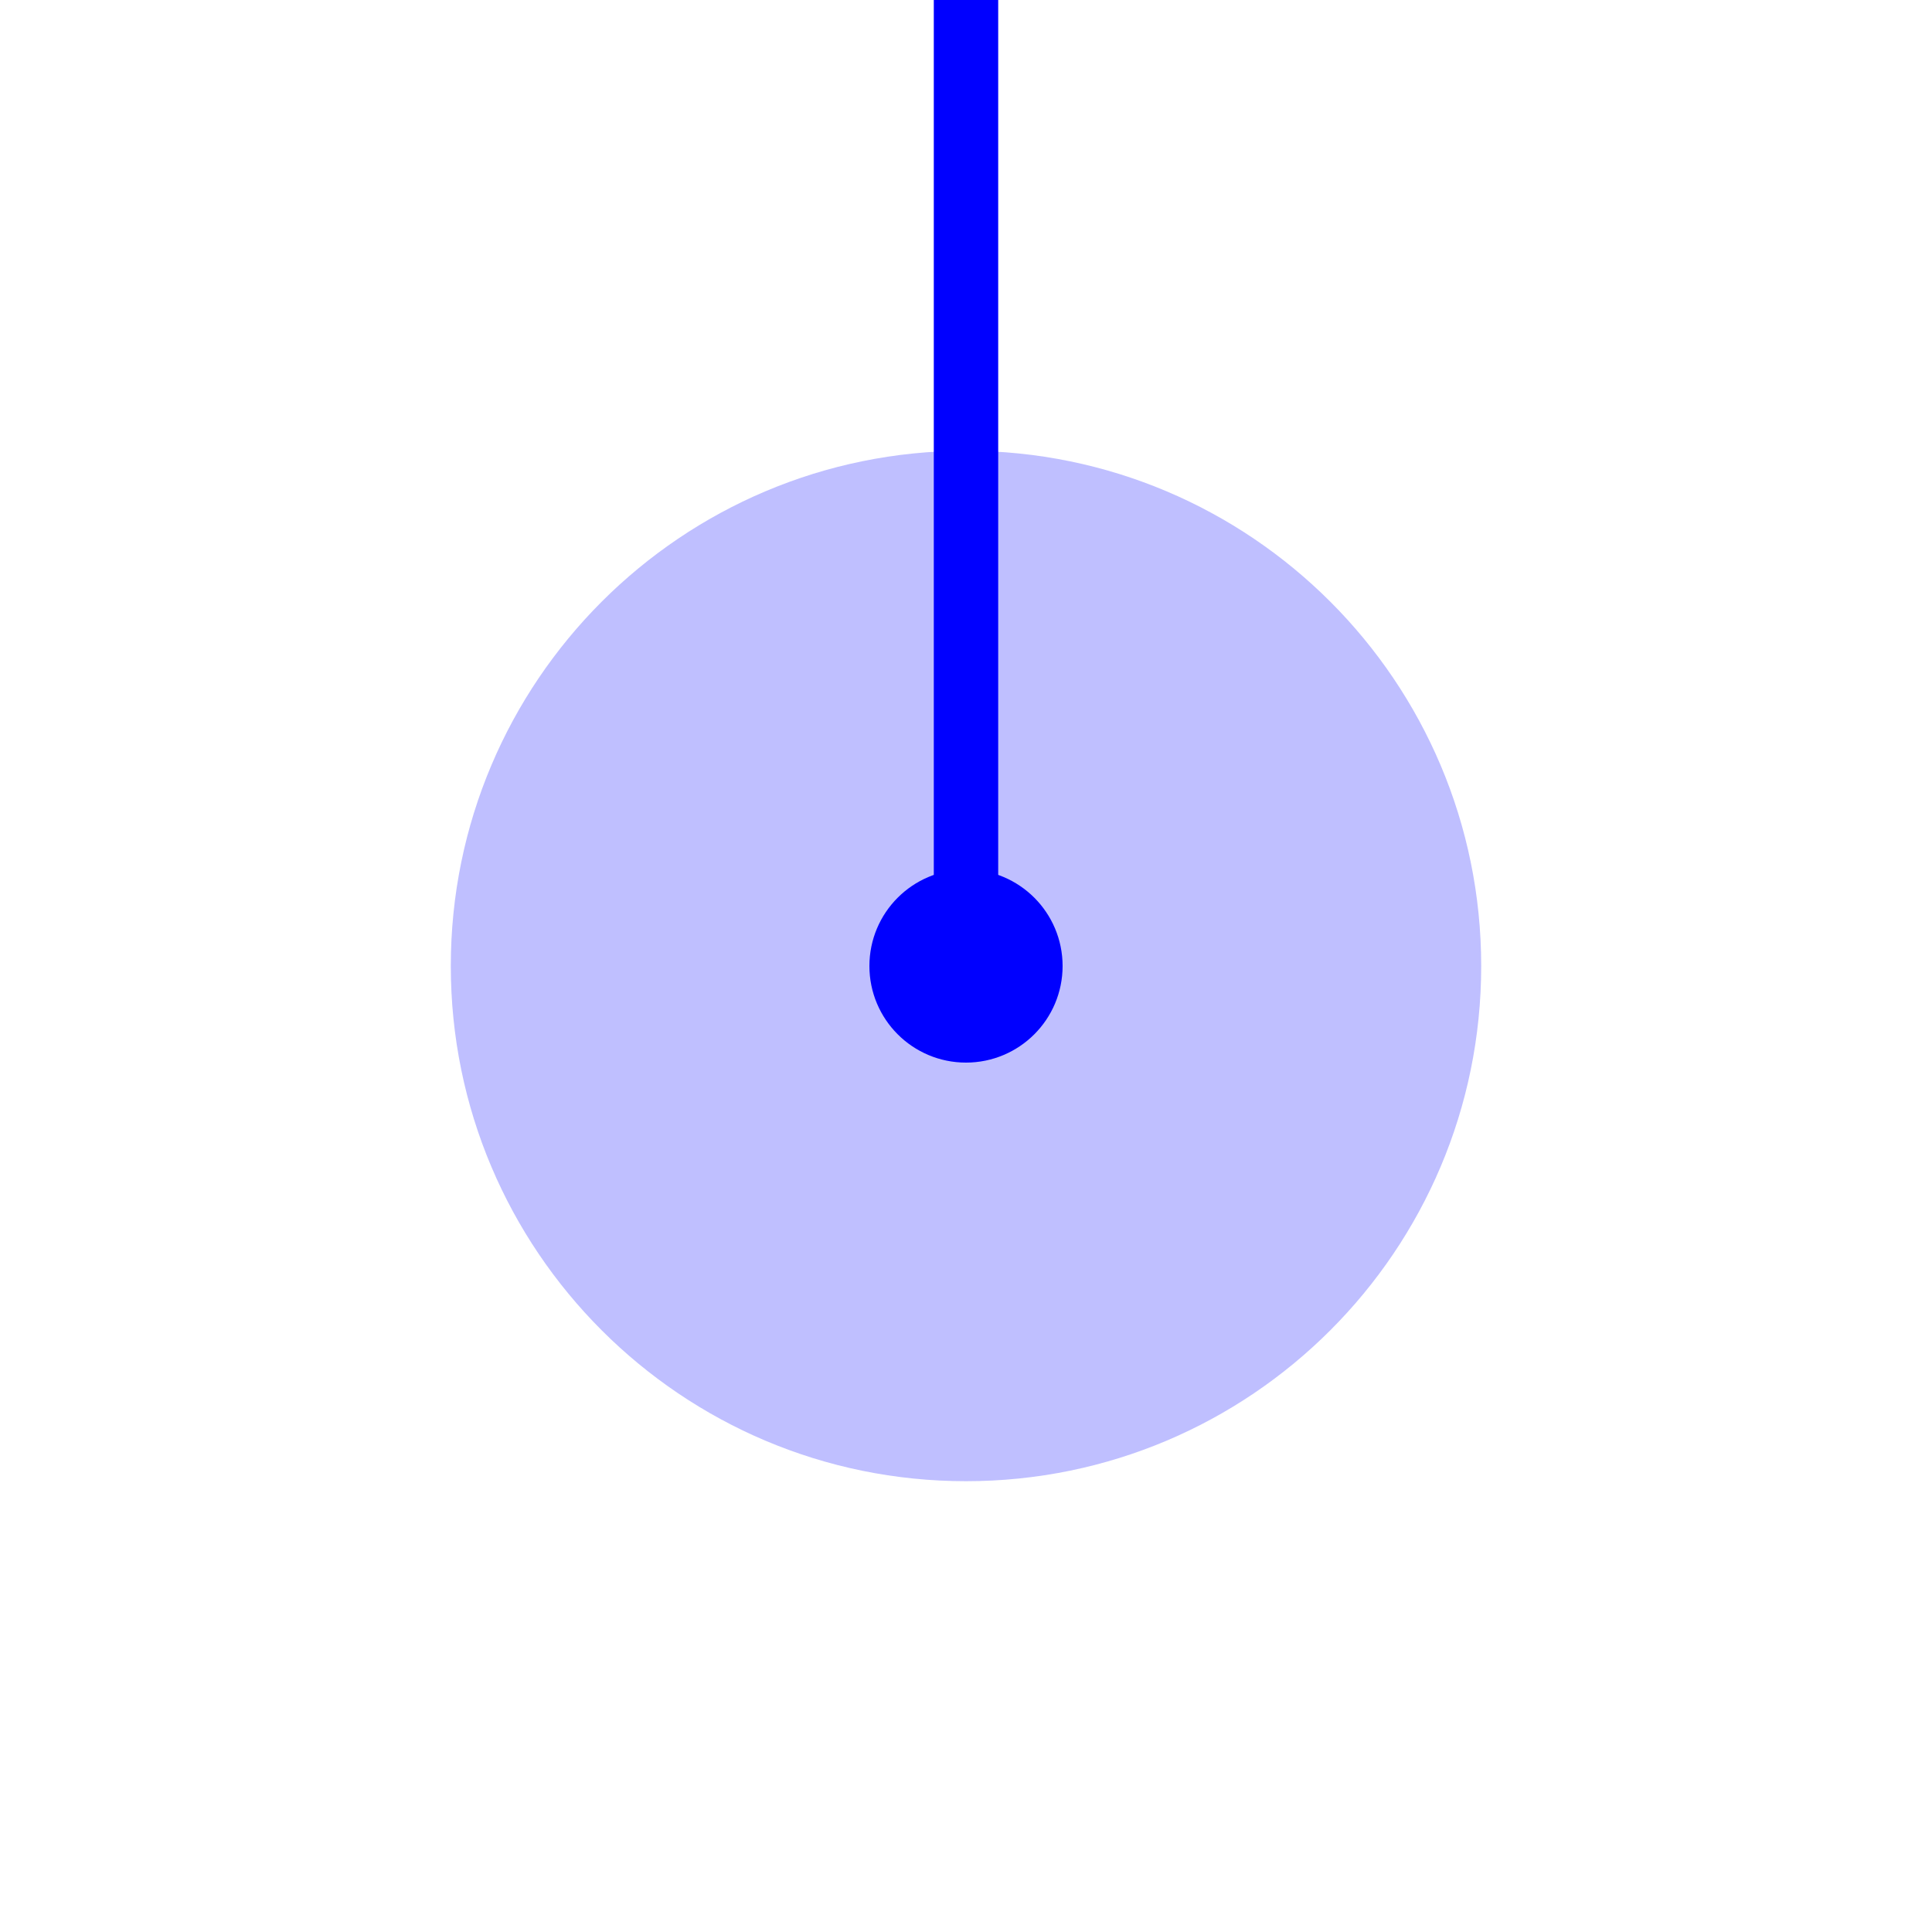
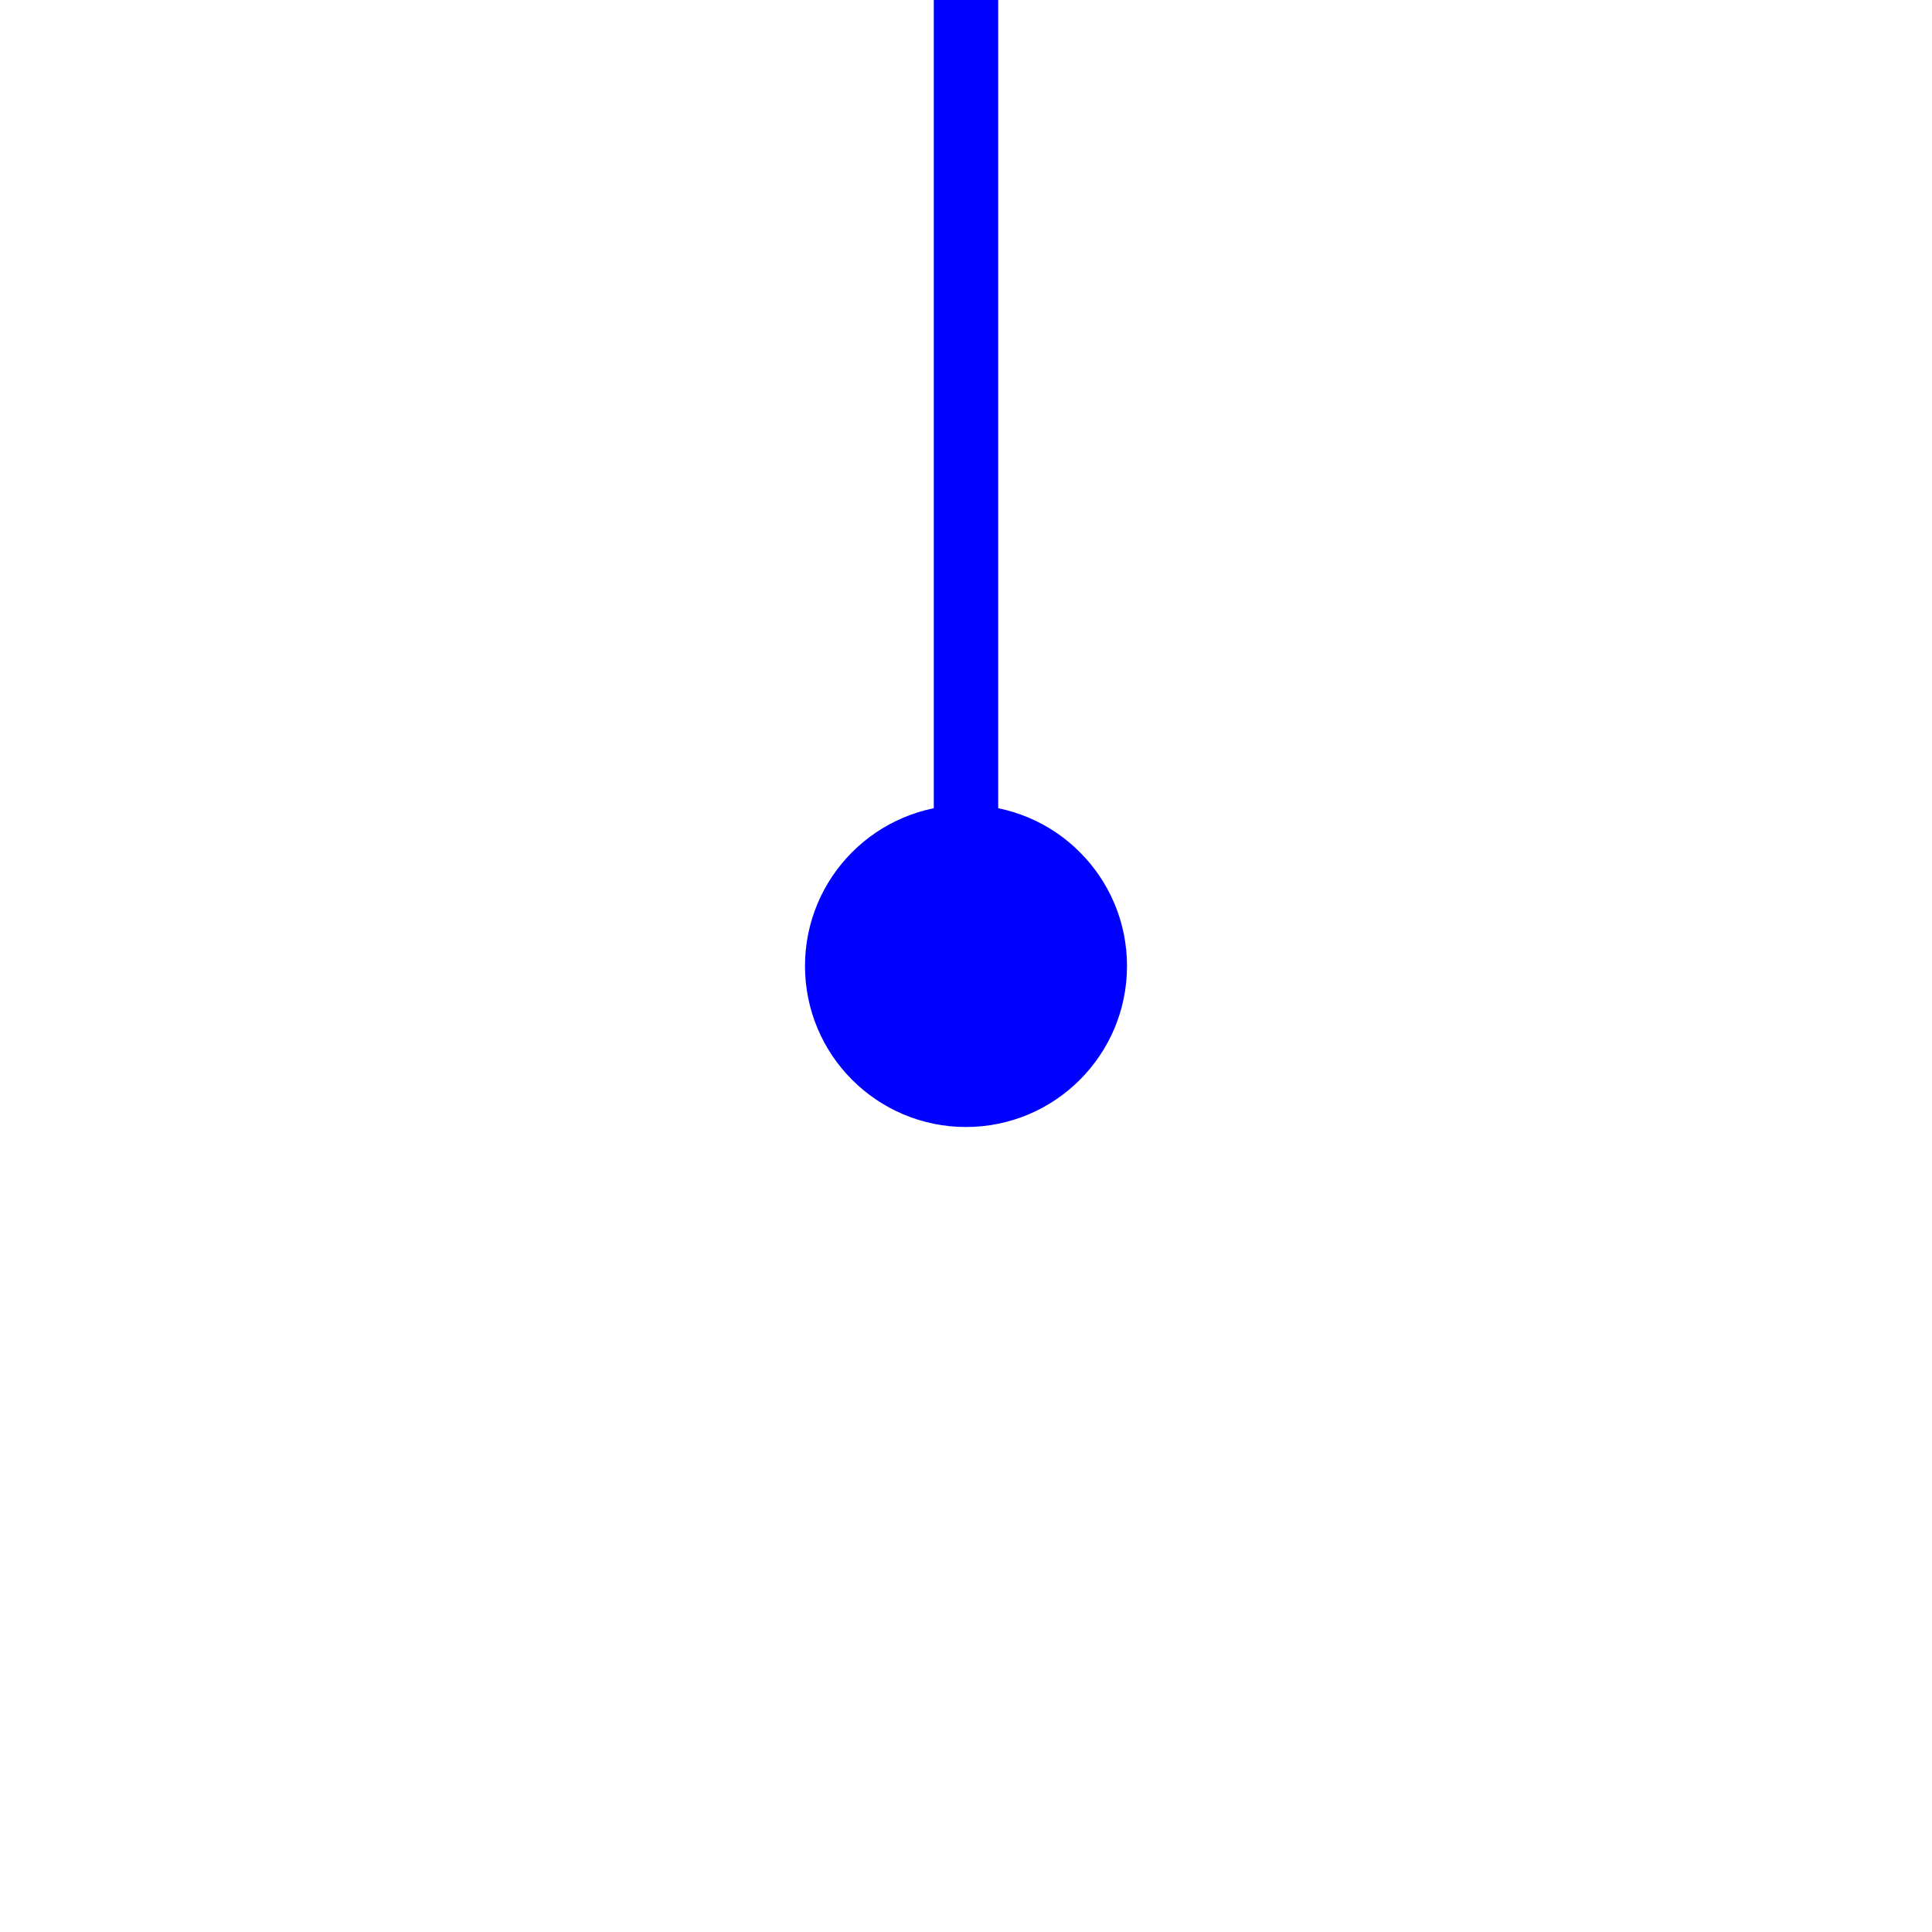
<svg xmlns="http://www.w3.org/2000/svg" height="100" width="100" viewBox="-15 -15 30 30" stroke="blue" fill="blue">
  <g stroke-width="1">
-     <circle cx="0" cy="0" r="8" stroke="none" opacity="0.25" />
    <line x1="0" y1="0" x2="0" y2="-20" />
-     <circle cx="0" cy="0" r="1" />
+     <circle cx="0" cy="0" r="2" />
  </g>
</svg>
